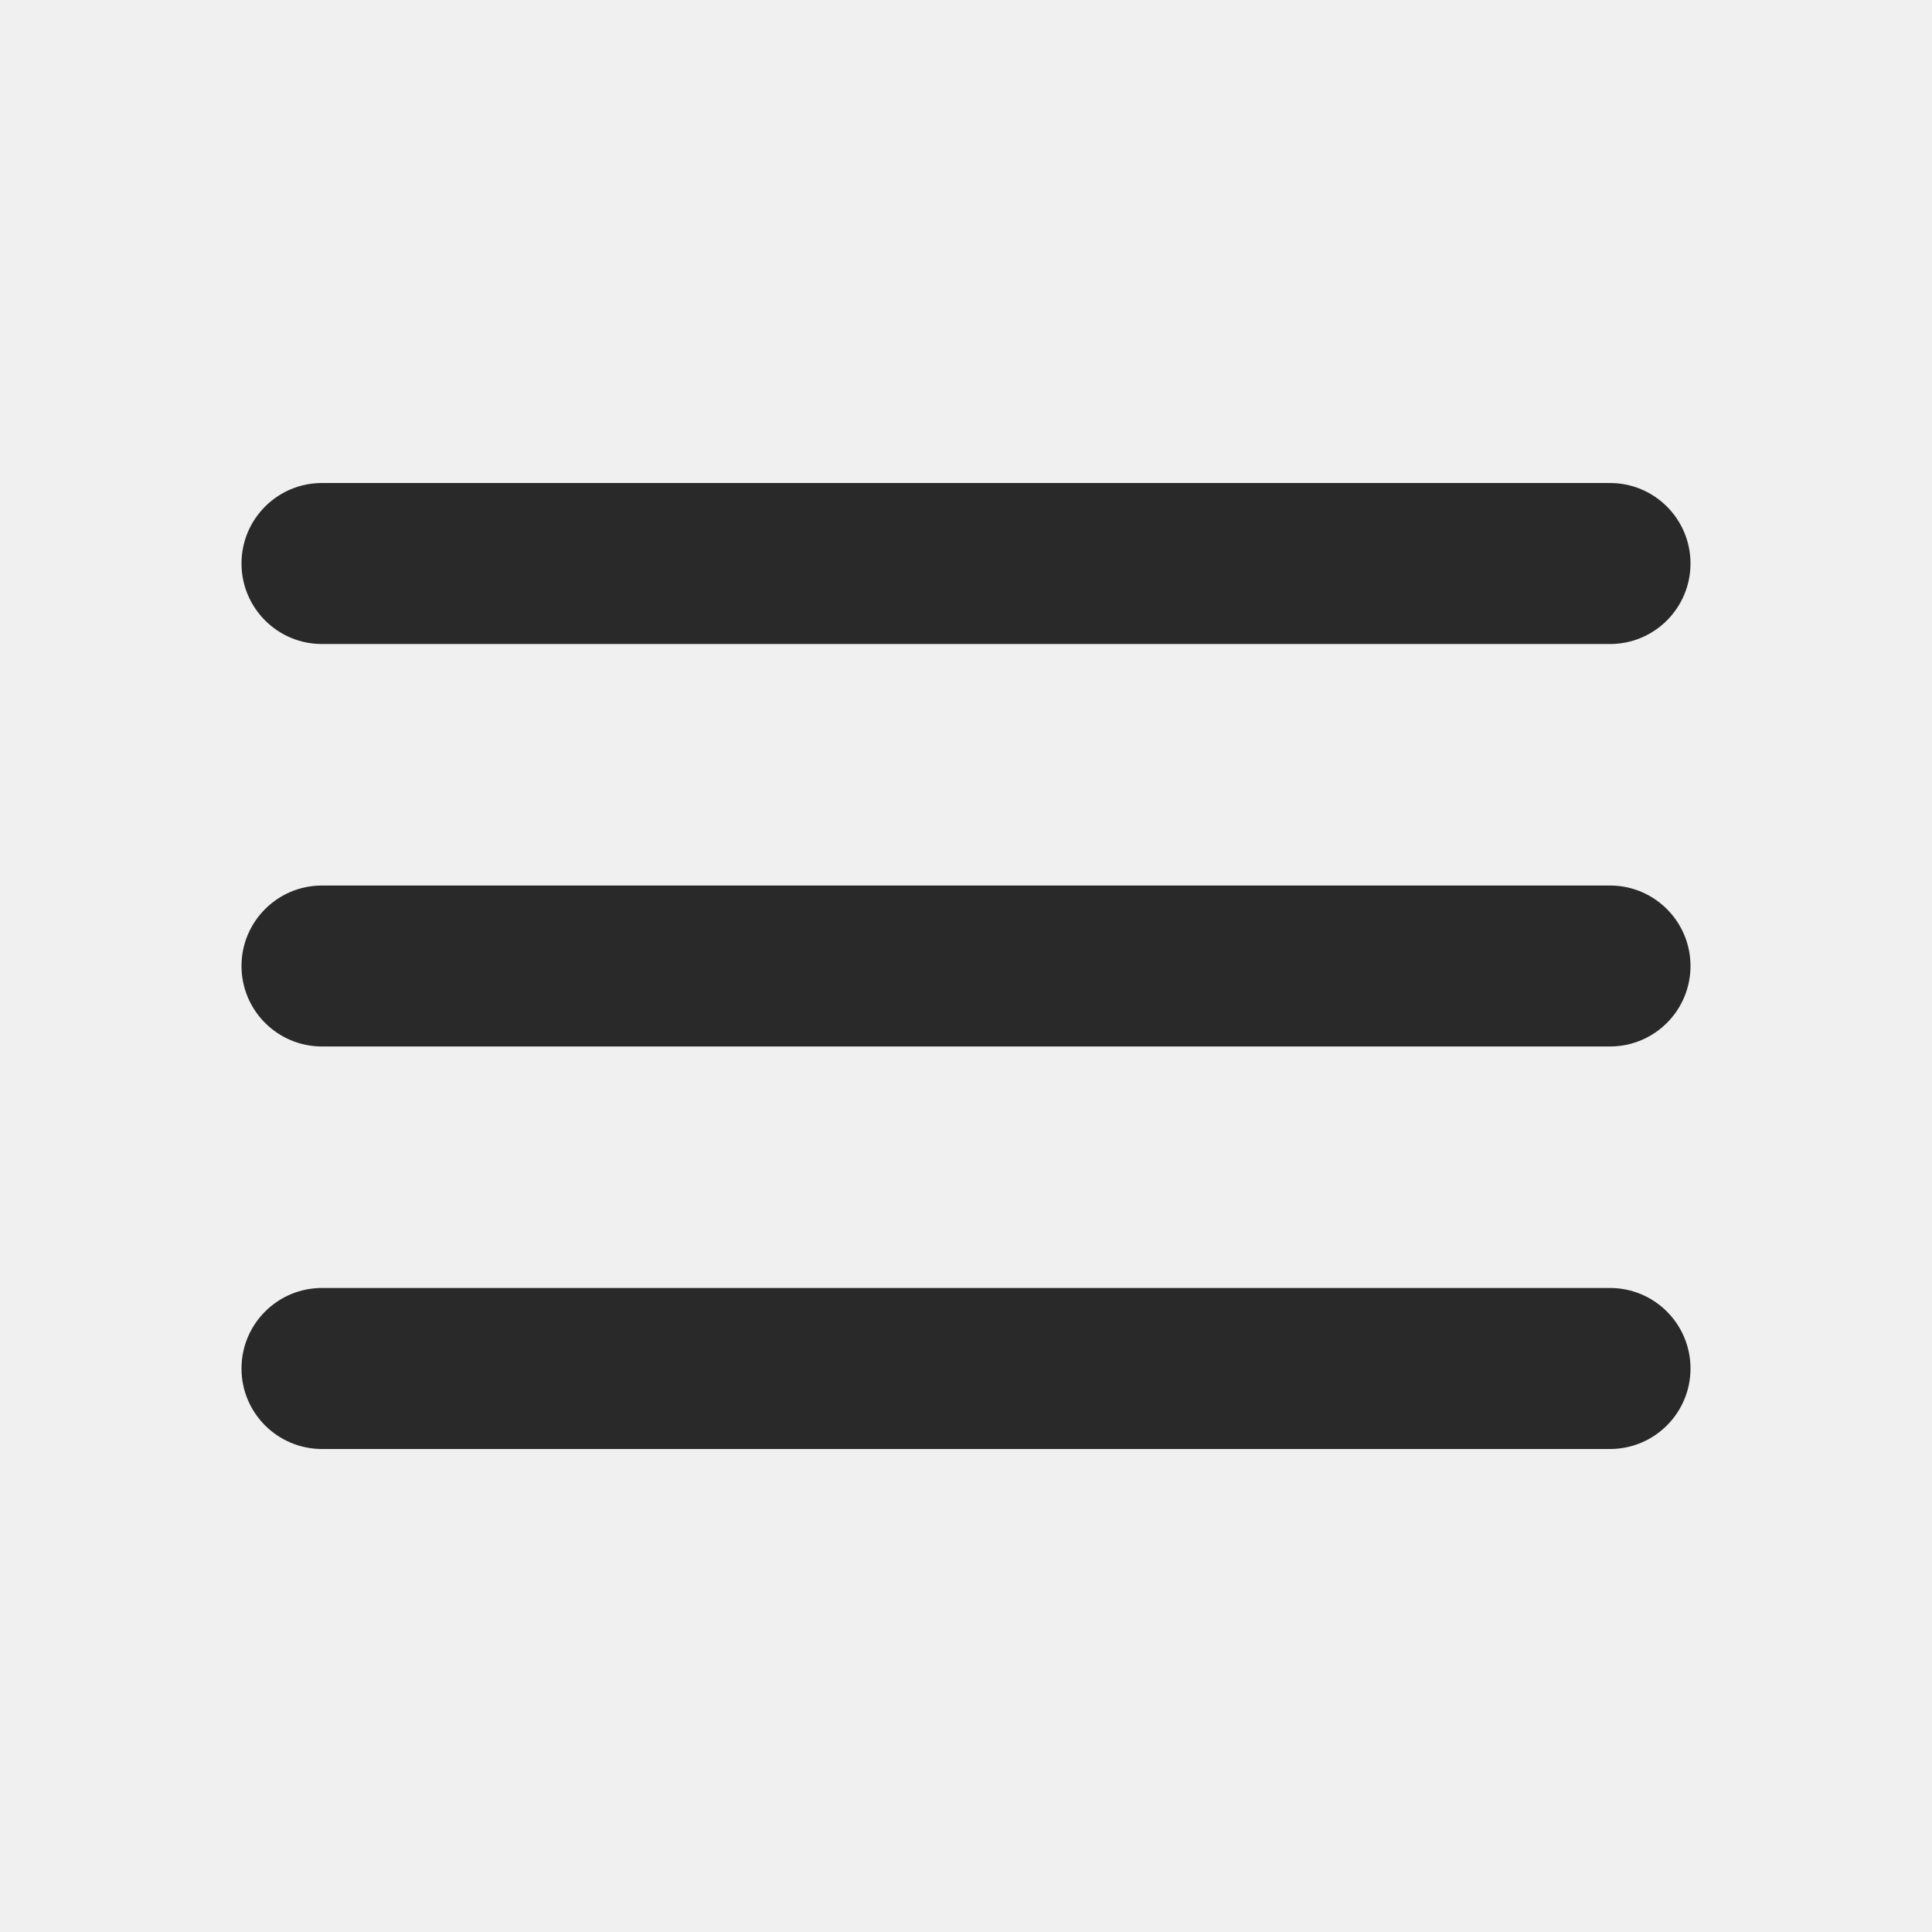
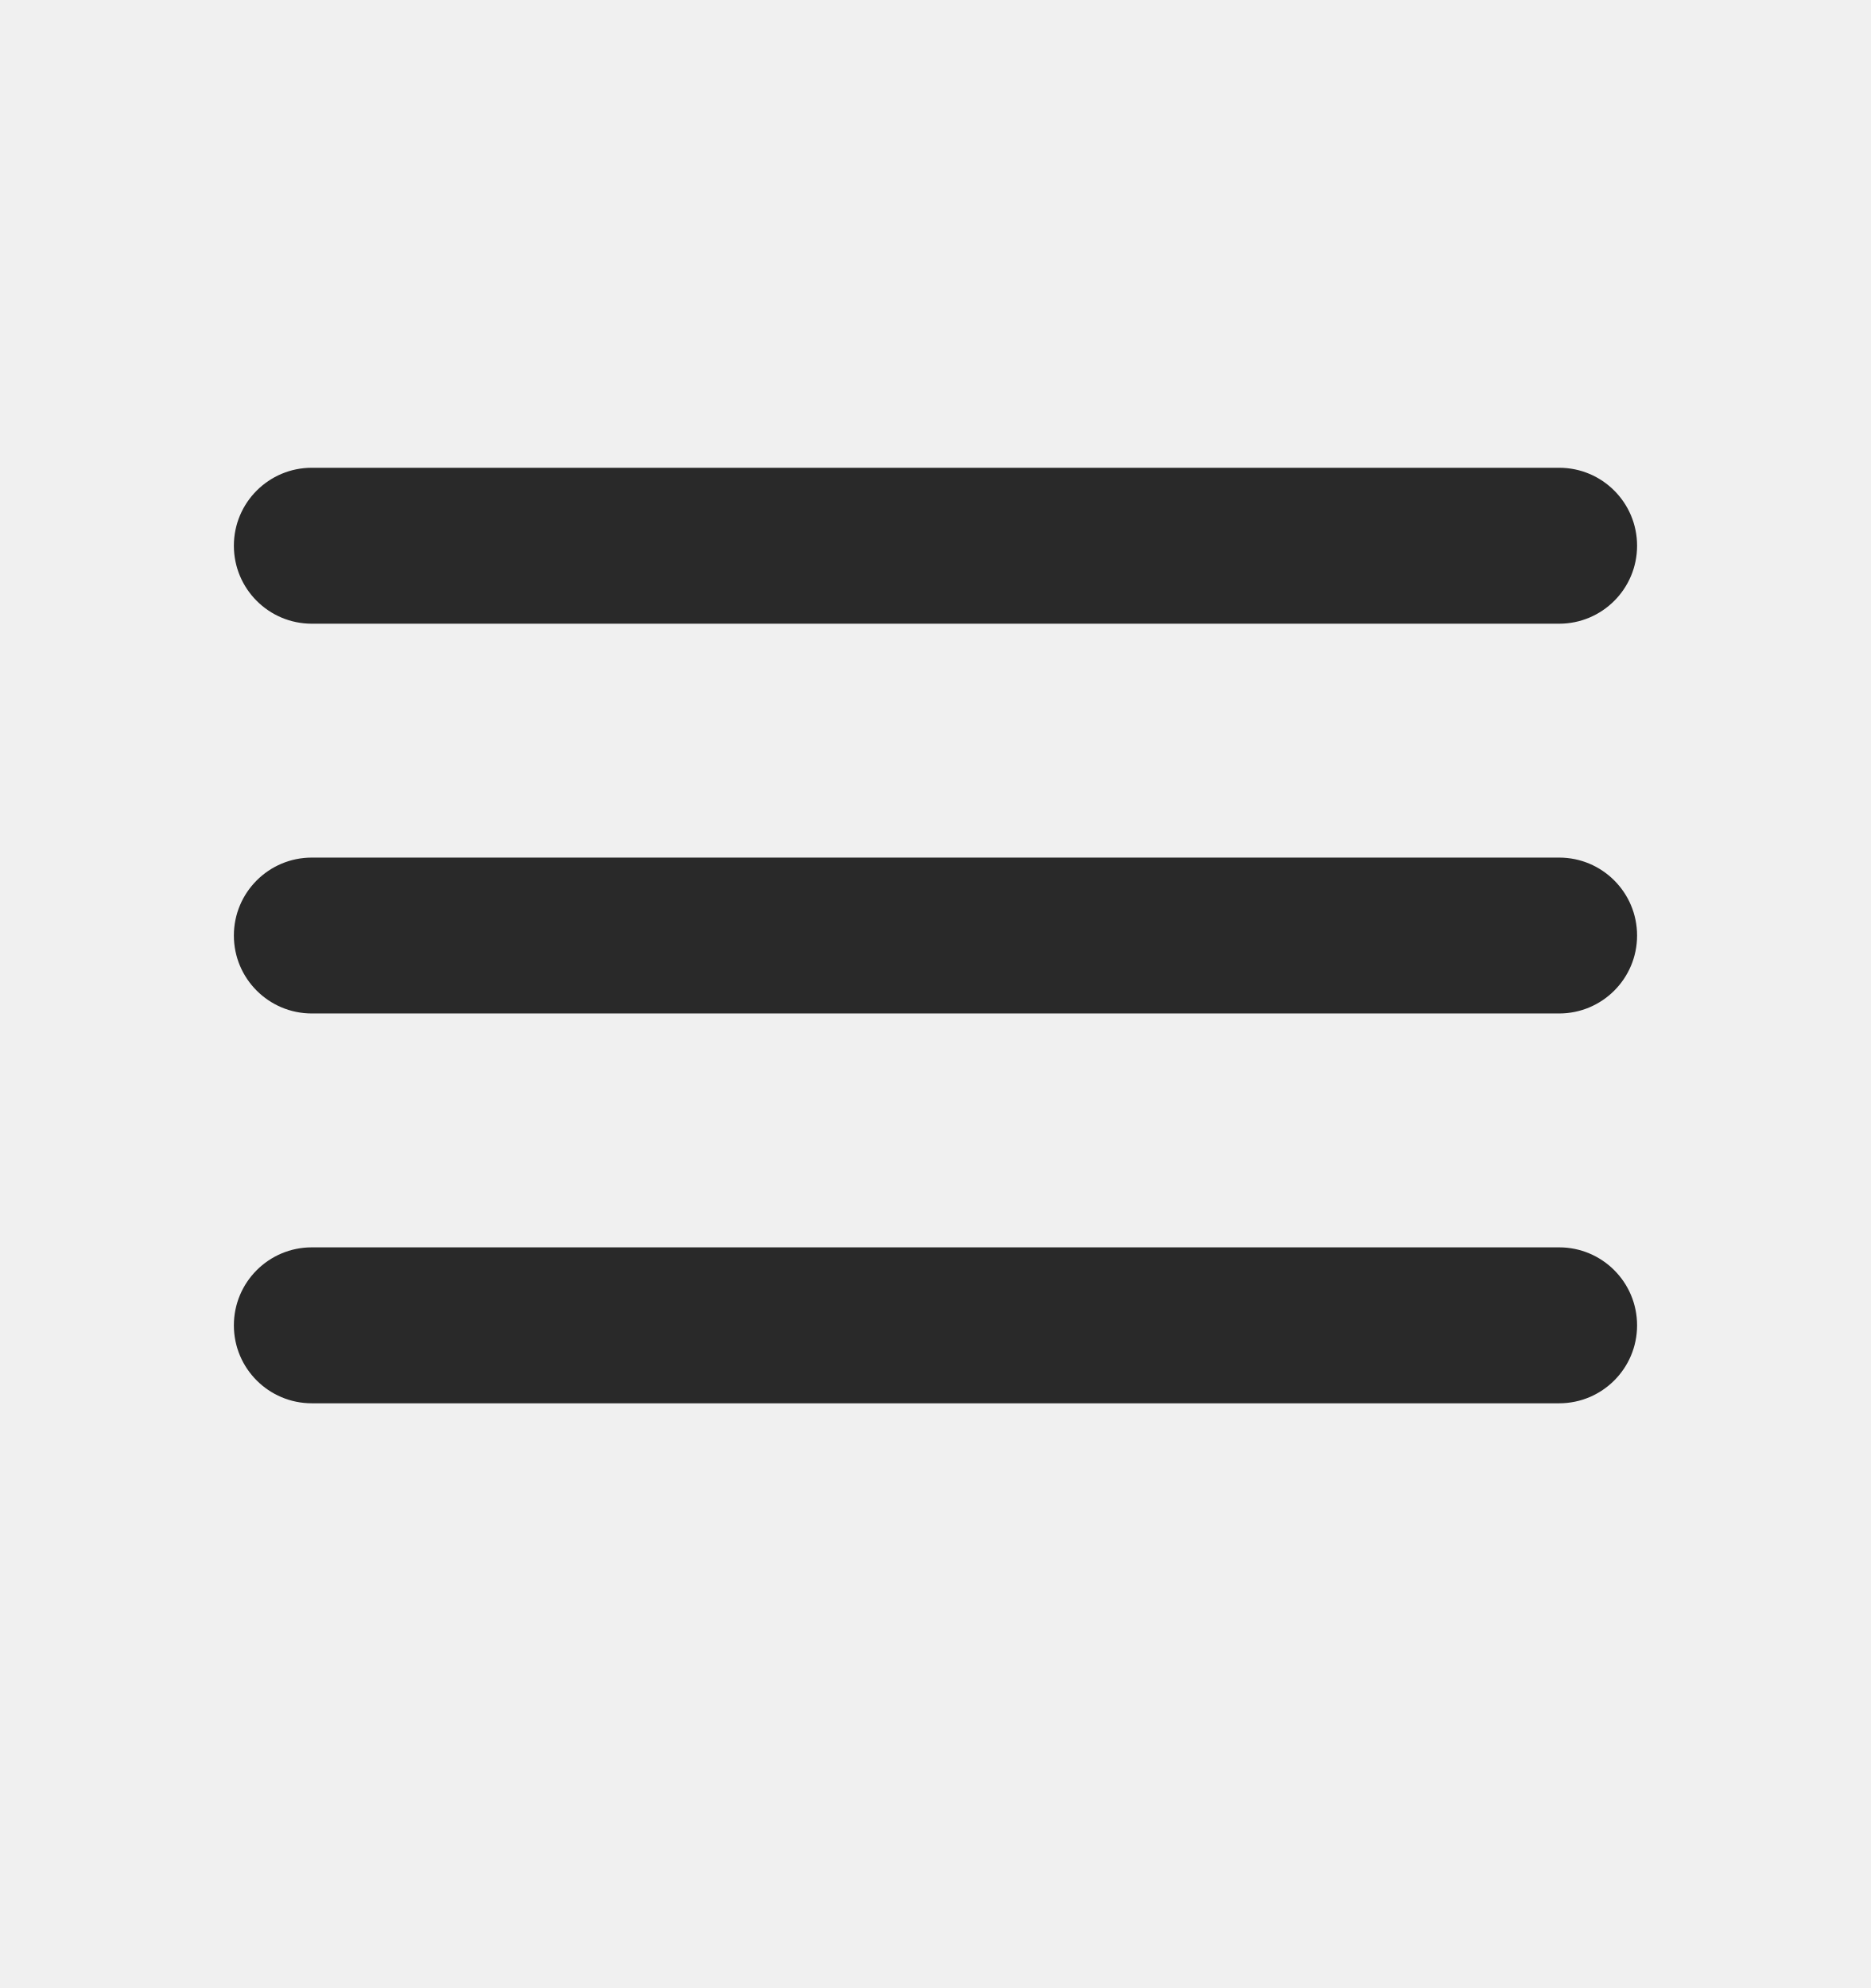
- <svg xmlns="http://www.w3.org/2000/svg" width="32" height="32" viewBox="0 0 32 32" fill="none">
+ <svg xmlns="http://www.w3.org/2000/svg" width="32" height="34" viewBox="0 0 32 34" fill="none">
  <g clip-path="url(#clip0_41497_113)">
    <path d="M4 22.667C4 23.403 4.597 24 5.333 24H26.667C27.403 24 28 23.403 28 22.667C28 21.93 27.403 21.333 26.667 21.333H5.333C4.597 21.333 4 21.93 4 22.667ZM4 16C4 16.736 4.597 17.333 5.333 17.333H26.667C27.403 17.333 28 16.736 28 16C28 15.264 27.403 14.667 26.667 14.667H5.333C4.597 14.667 4 15.264 4 16ZM5.333 8C4.597 8 4 8.597 4 9.333C4 10.07 4.597 10.667 5.333 10.667H26.667C27.403 10.667 28 10.07 28 9.333C28 8.597 27.403 8 26.667 8H5.333Z" fill="#292929" />
  </g>
  <defs>
    <clipPath id="clip0_41497_113">
      <rect width="32" height="32" fill="white" />
    </clipPath>
  </defs>
</svg>
